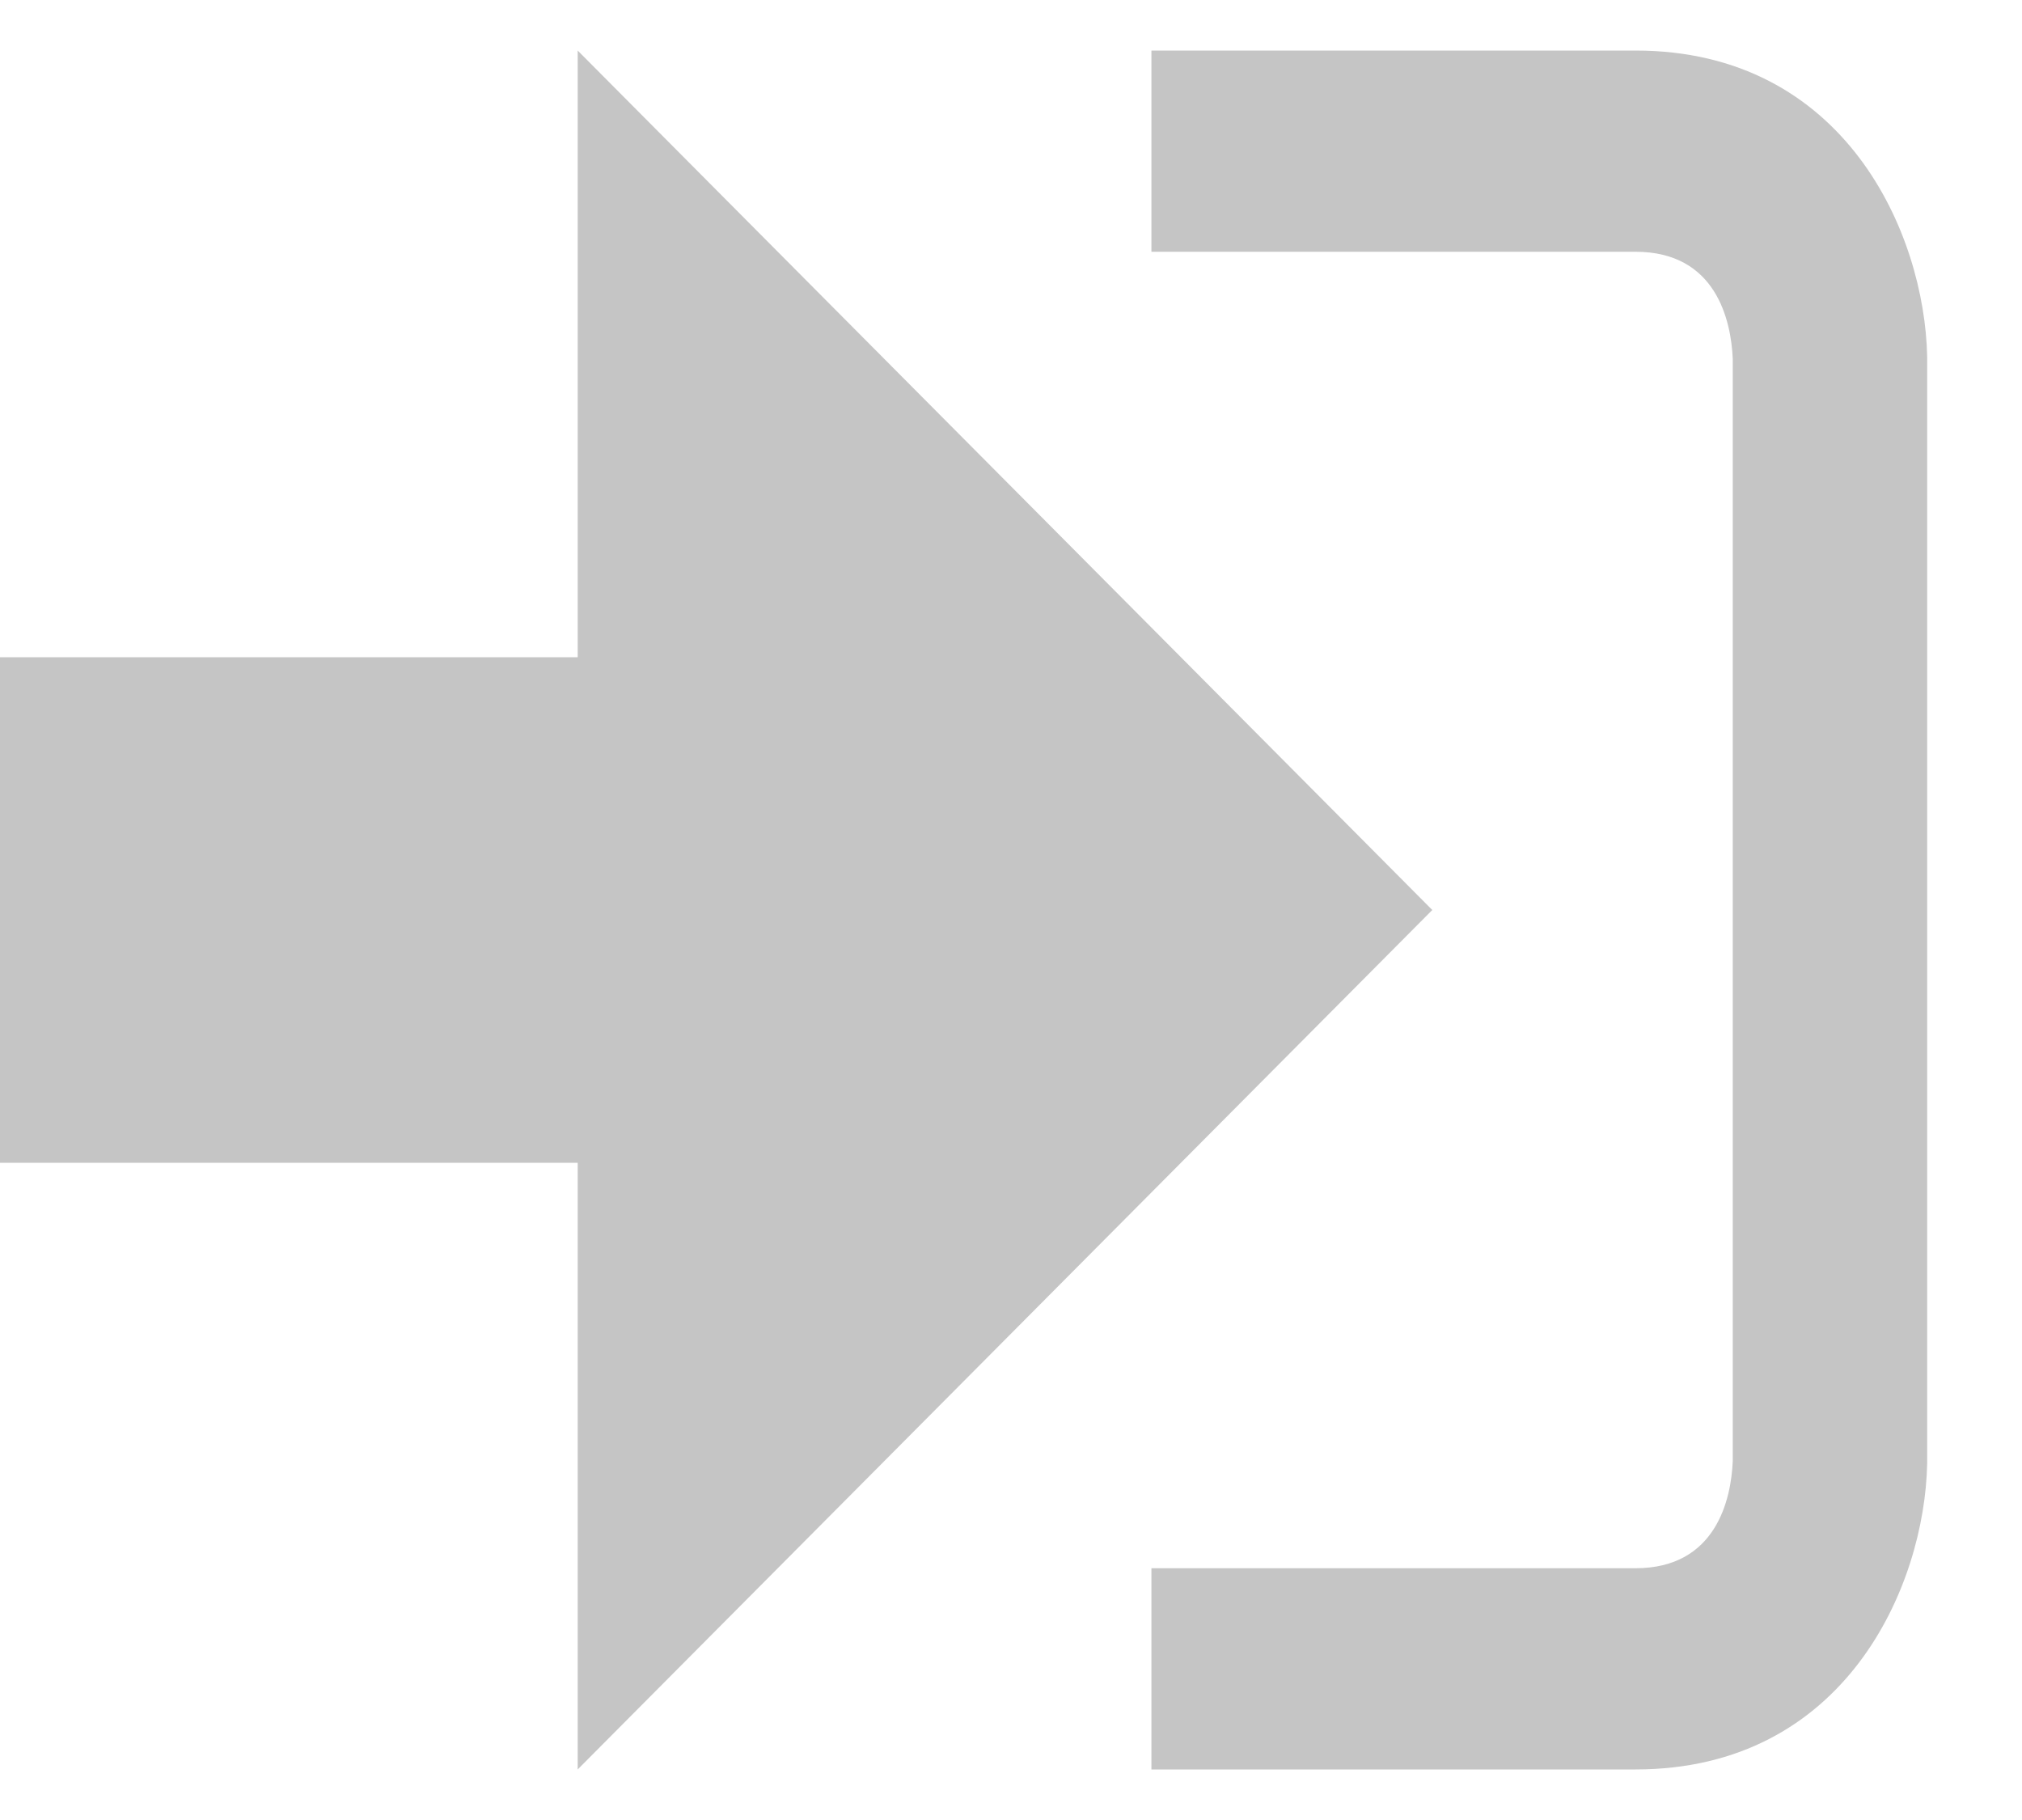
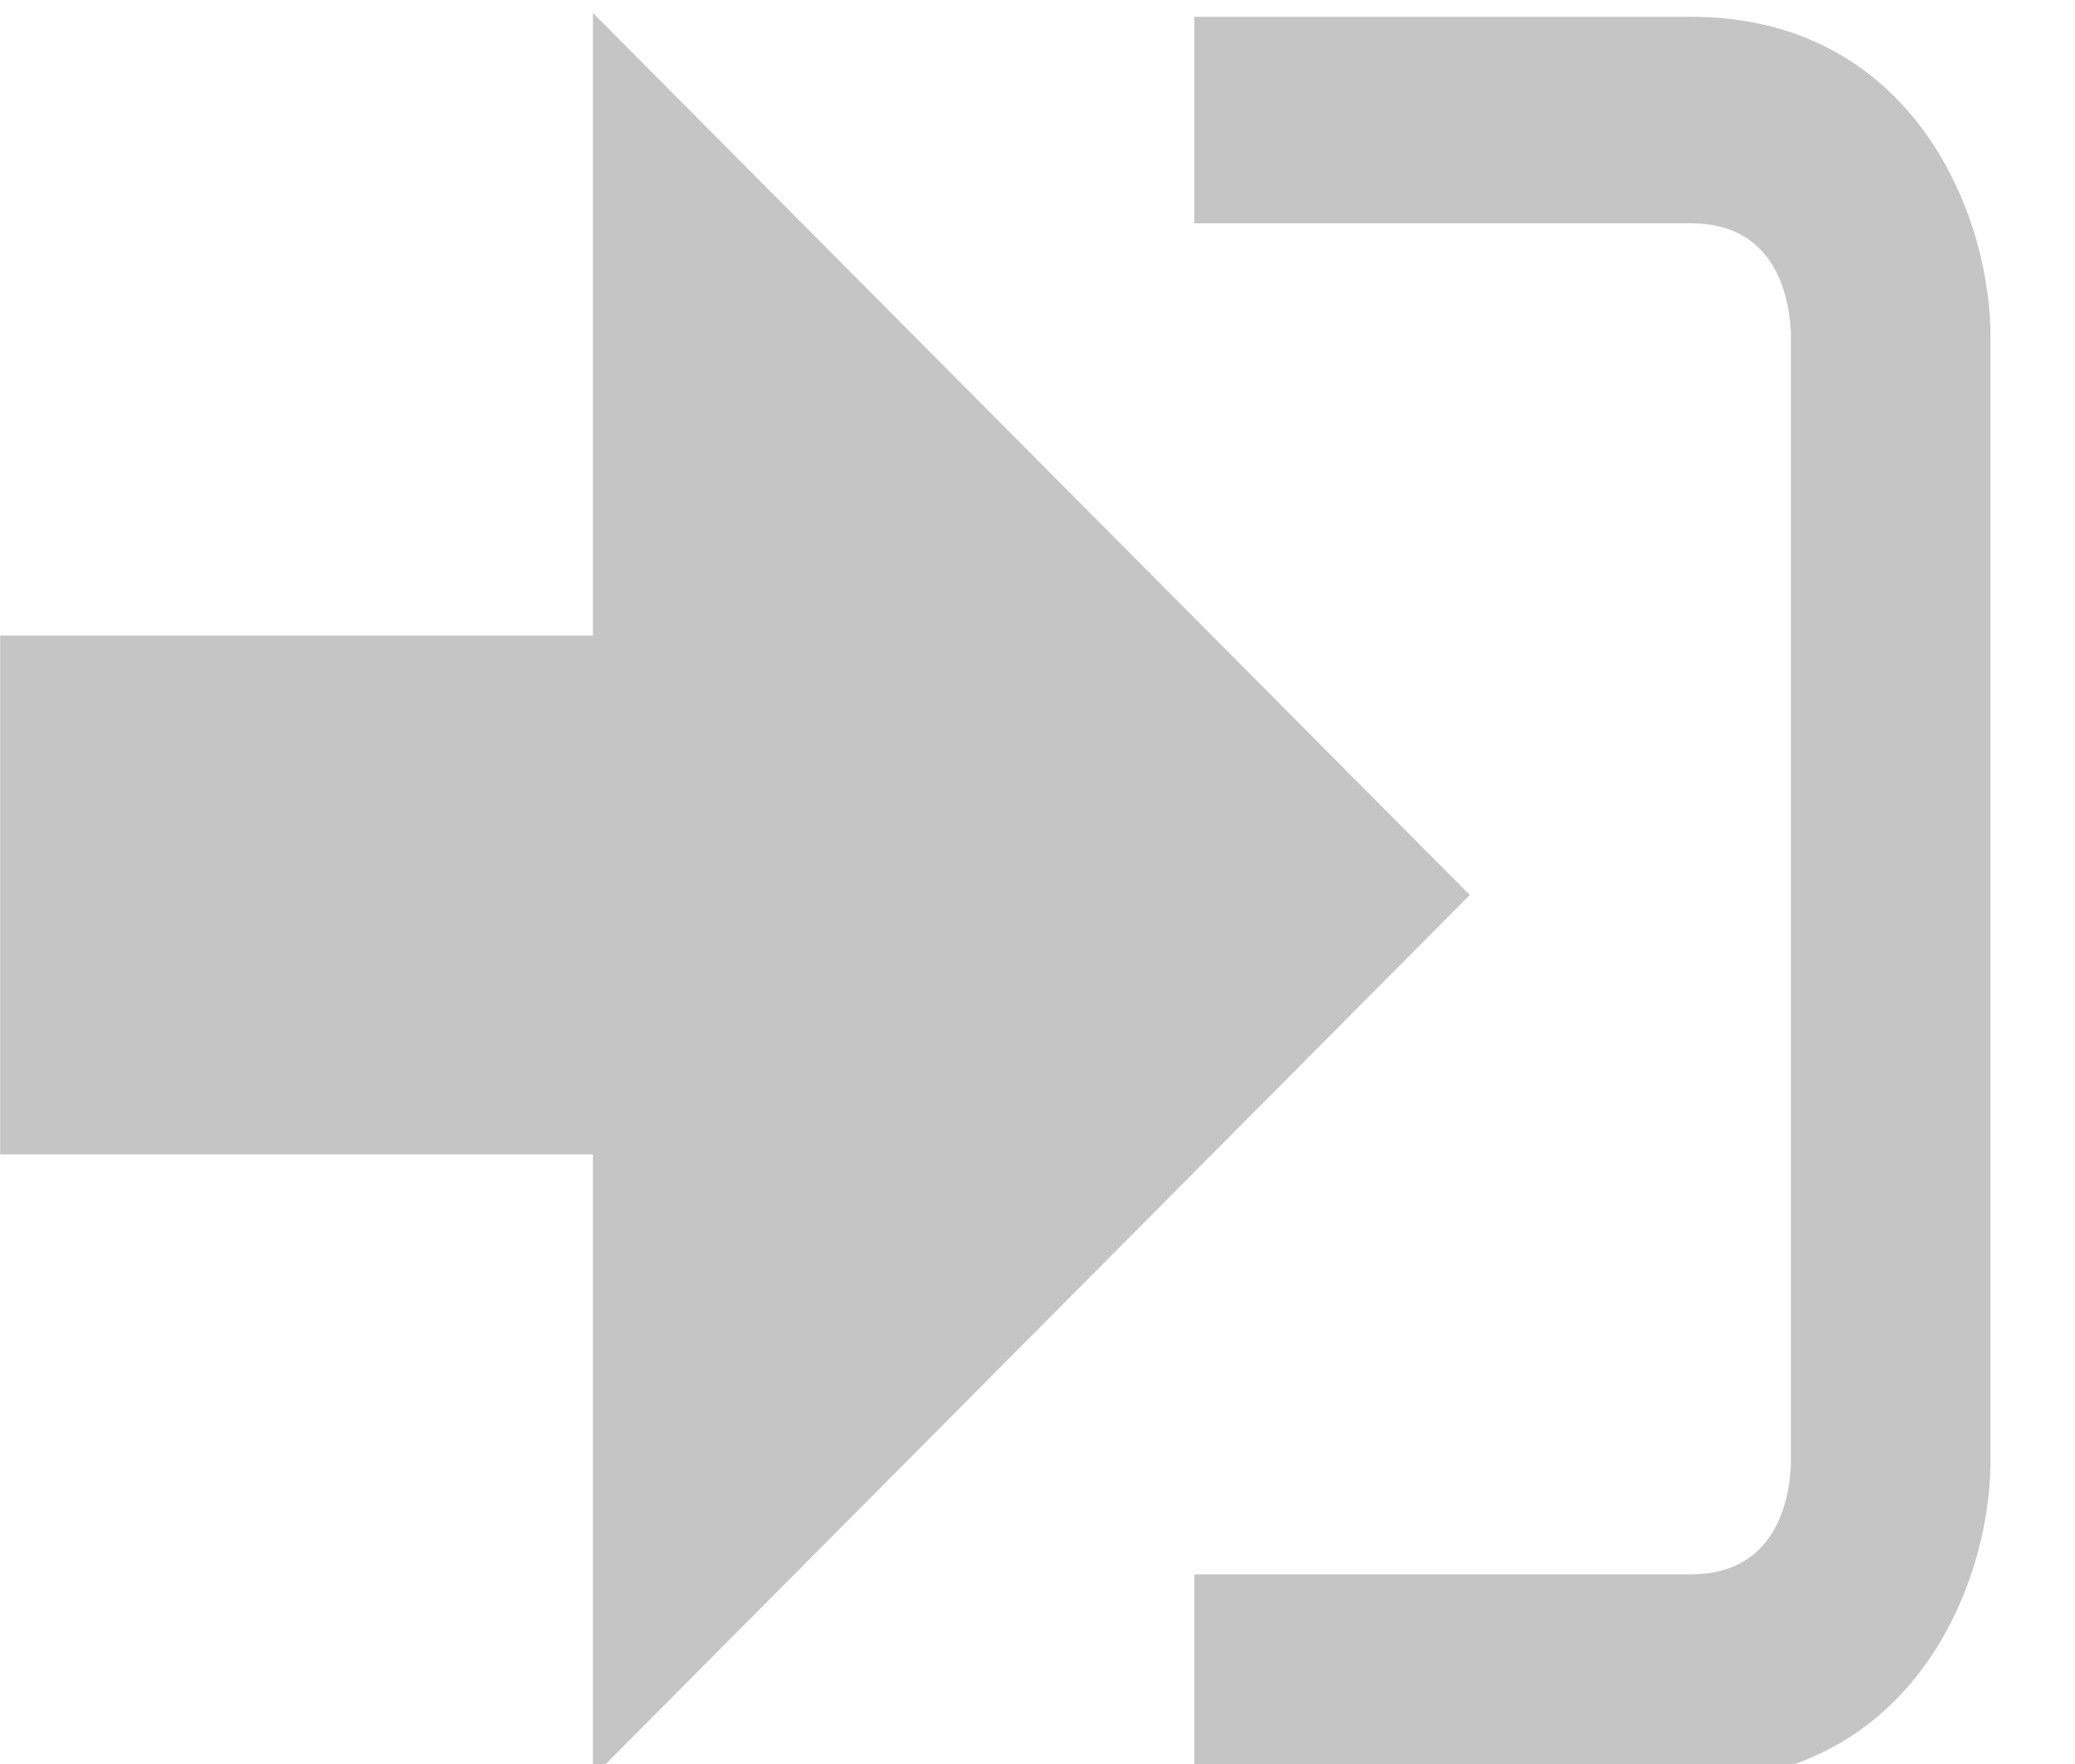
- <svg xmlns="http://www.w3.org/2000/svg" width="20" height="18" viewBox="0 0 20 18" fill="none">
-   <path d="M14.167 9L5.714 0.5V6.5H0V11.5H5.714V17.5L14.167 9Z" fill="#C5C5C5" />
-   <path d="M16.177 15.51H11.389V17.5H16.177C18.251 17.5 19.038 15.69 19.062 14.474V3.528C19.038 2.311 18.251 0.5 16.177 0.5H11.389V2.49H16.177C16.976 2.49 17.122 3.171 17.139 3.547V14.451C17.123 14.827 16.976 15.51 16.177 15.51Z" fill="#C5C5C5" />
+ <svg xmlns="http://www.w3.org/2000/svg" width="20" height="17">
+   <g>
+     <rect x="-1" y="-1" width="2.817" height="2.694" id="canvas_background" fill="none" />
+   </g>
+   <g>
+     <path d="m14.167,8.625l-8.452,-8.5l0,6l-5.714,0l0,5l5.714,0l0,6l8.452,-8.5z" fill="#C5C5C5" id="svg_1" />
+     <path d="m16.3,15.172l-4.788,0l0,1.99l4.788,0c2.074,0 2.861,-1.81 2.885,-3.026l0,-10.946c-0.024,-1.217 -0.81,-3.028 -2.885,-3.028l-4.788,0l0,1.99l4.788,0c0.799,0 0.945,0.681 0.962,1.057l0,10.904c-0.016,0.376 -0.163,1.059 -0.962,1.059z" fill="#C5C5C5" id="svg_2" />
+   </g>
</svg>
